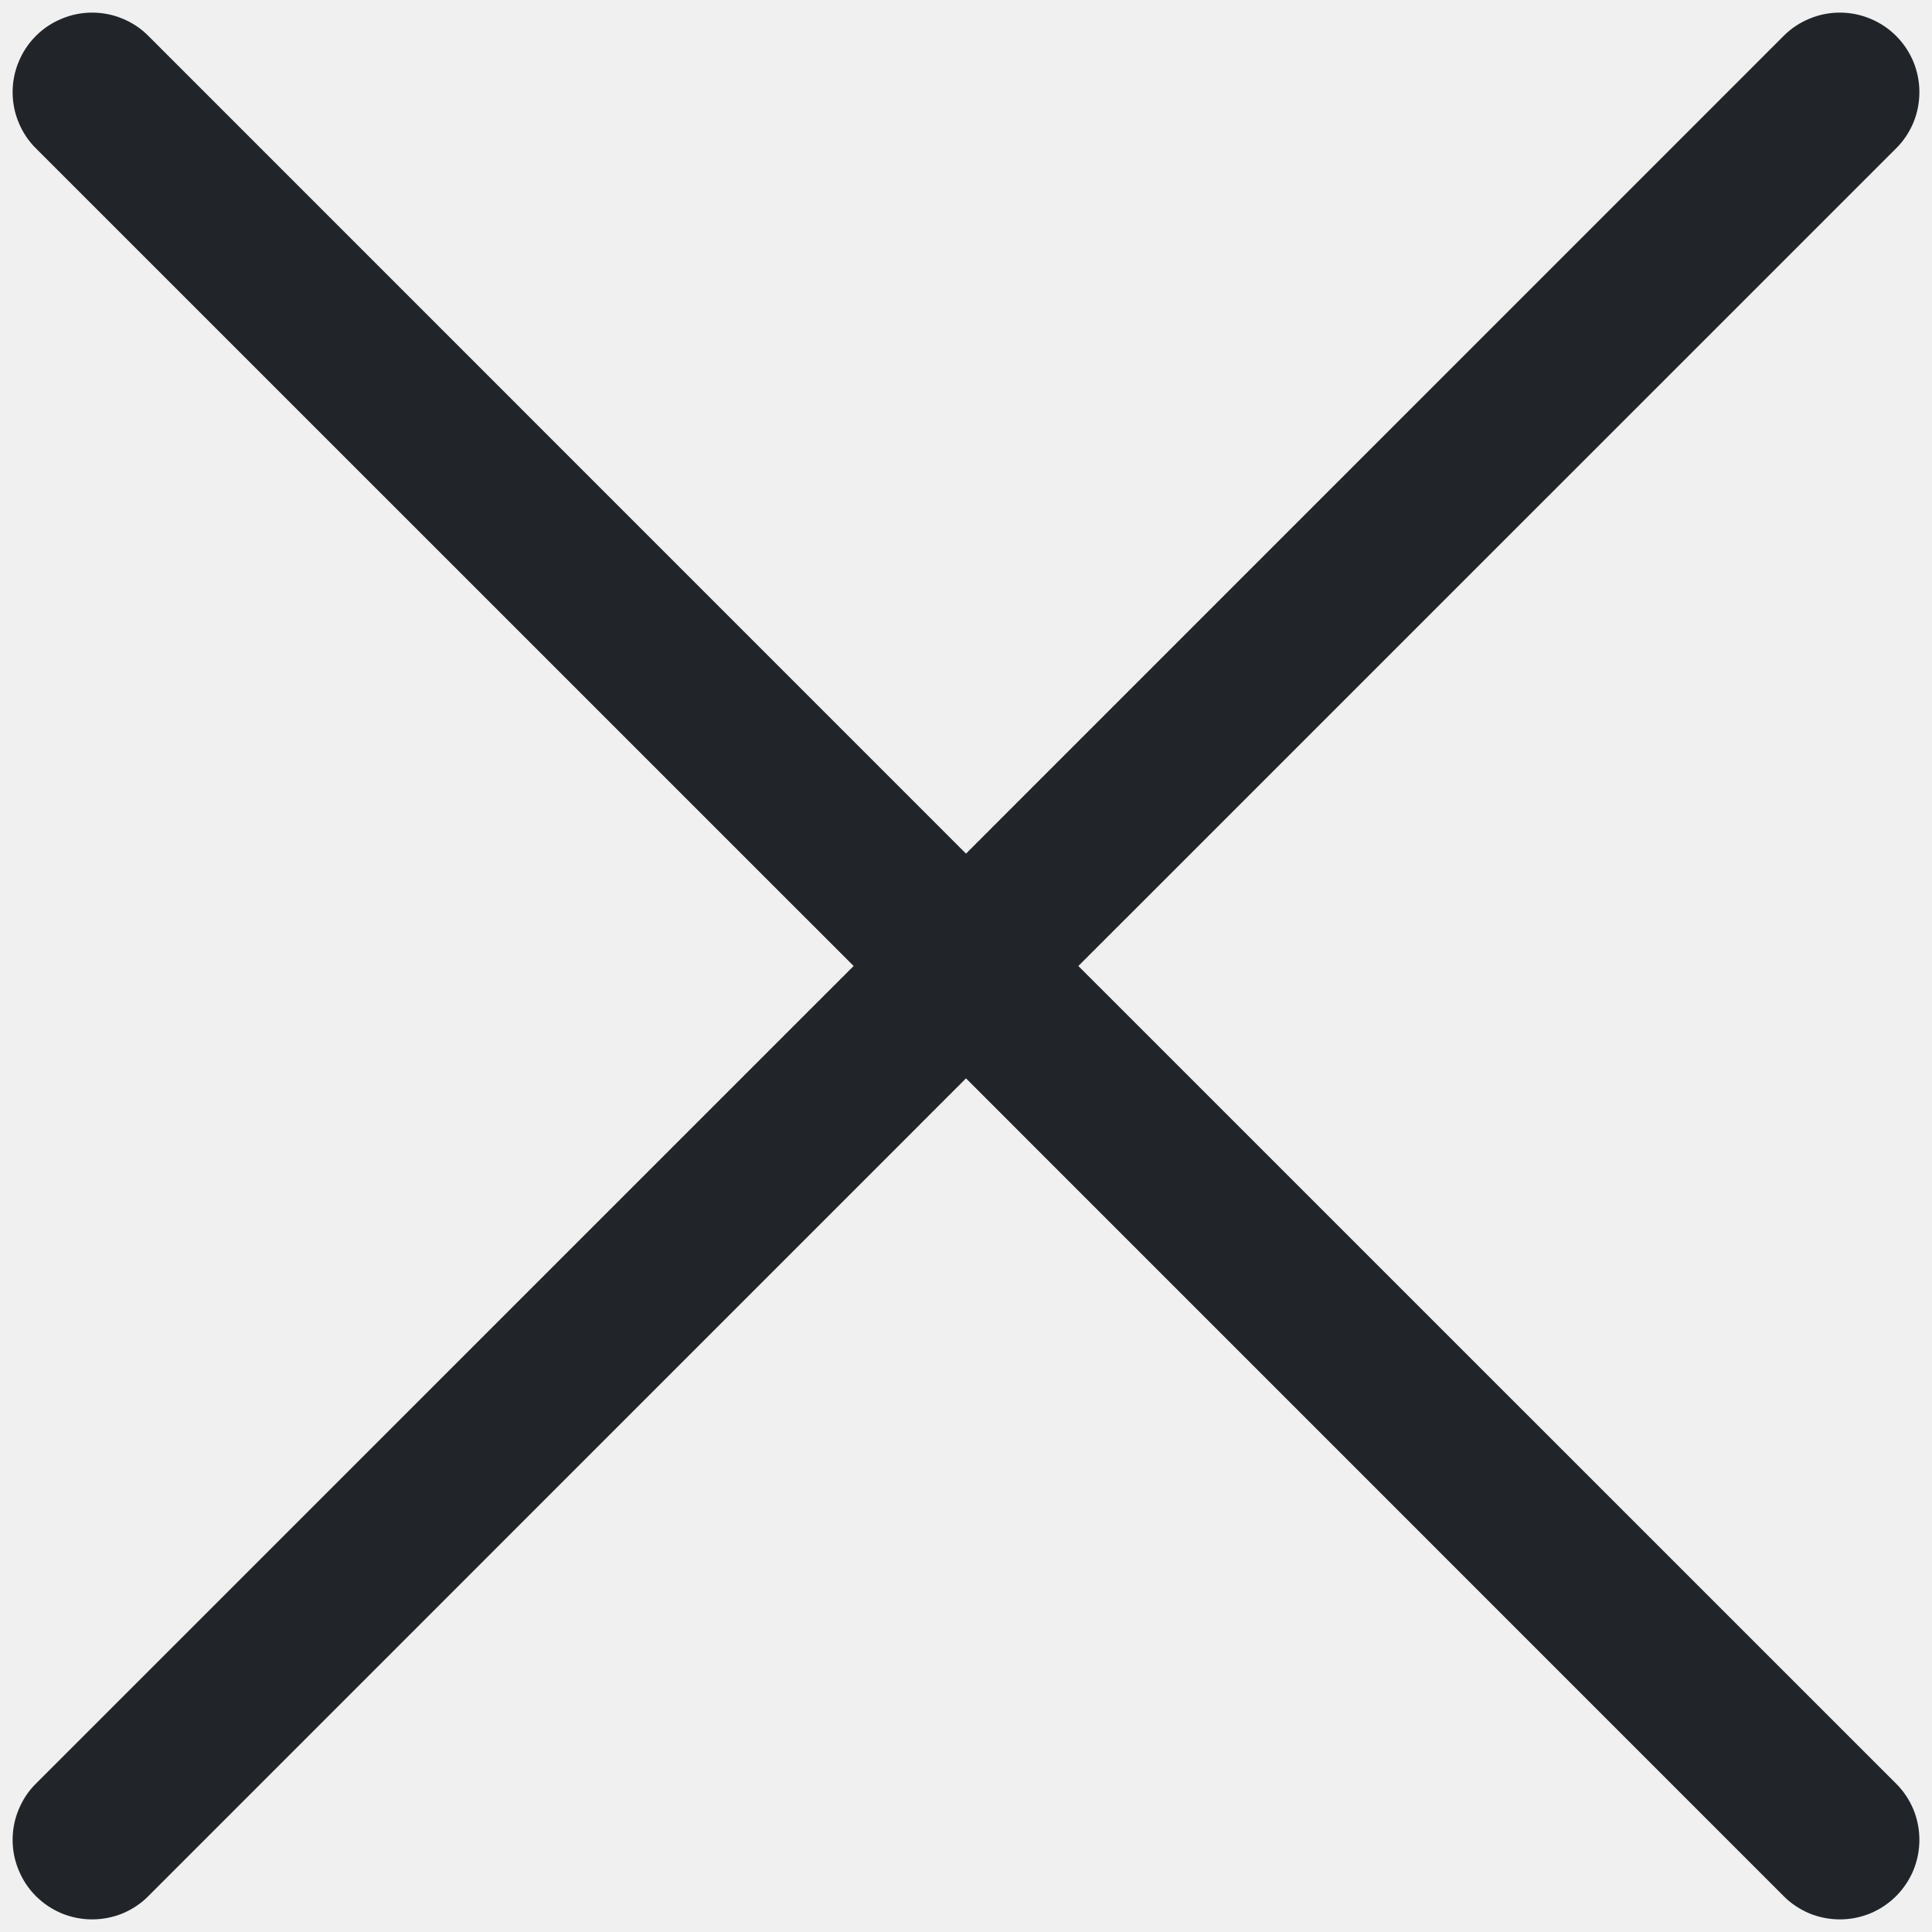
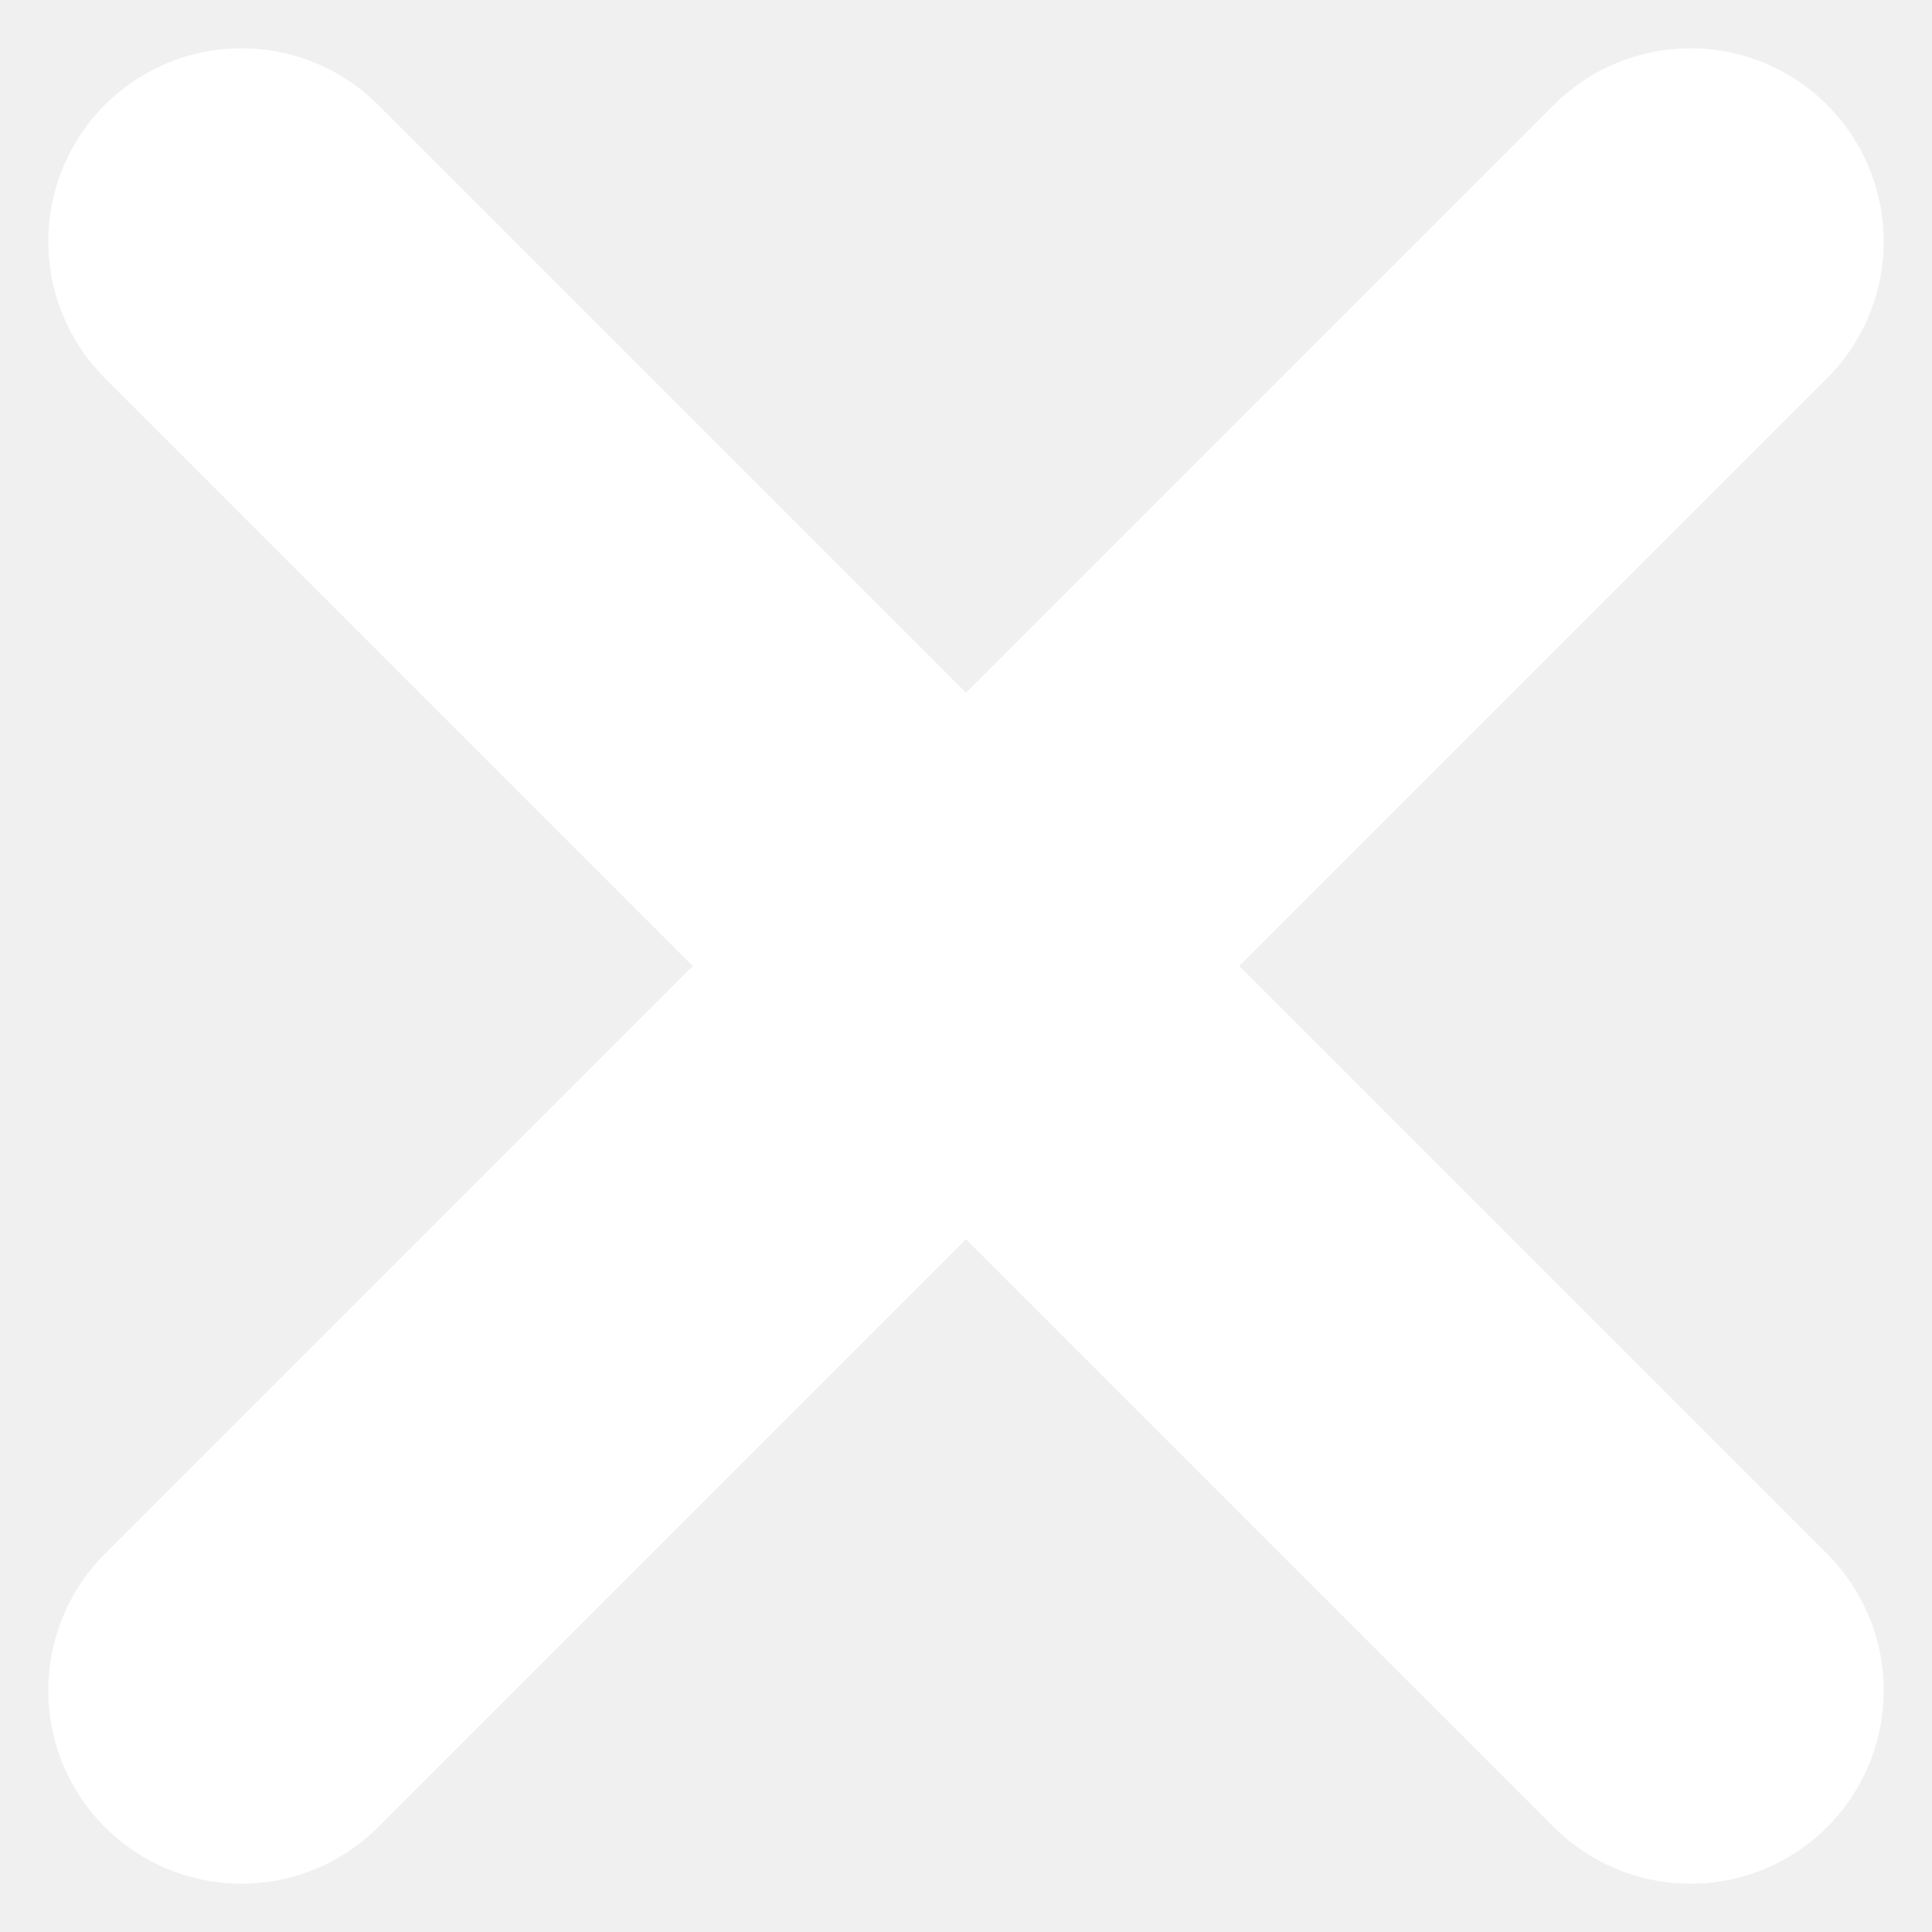
- <svg xmlns="http://www.w3.org/2000/svg" width="19" height="19" viewBox="0 0 19 19" fill="none">
-   <path d="M0.353 1.459C0.28 1.387 0.223 1.301 0.184 1.206C0.144 1.111 0.124 1.009 0.124 0.906C0.124 0.804 0.144 0.702 0.184 0.607C0.223 0.512 0.28 0.426 0.353 0.353C0.426 0.28 0.512 0.223 0.607 0.184C0.702 0.144 0.804 0.124 0.906 0.124C1.009 0.124 1.111 0.144 1.206 0.184C1.301 0.223 1.387 0.28 1.459 0.353L9.5 8.395L17.541 0.353C17.613 0.28 17.7 0.223 17.794 0.184C17.889 0.144 17.991 0.124 18.094 0.124C18.197 0.124 18.298 0.144 18.393 0.184C18.488 0.223 18.574 0.28 18.647 0.353C18.72 0.426 18.777 0.512 18.817 0.607C18.856 0.702 18.876 0.804 18.876 0.906C18.876 1.009 18.856 1.111 18.817 1.206C18.777 1.301 18.72 1.387 18.647 1.459L10.605 9.5L18.647 17.541C18.72 17.613 18.777 17.7 18.817 17.794C18.856 17.889 18.876 17.991 18.876 18.094C18.876 18.197 18.856 18.298 18.817 18.393C18.777 18.488 18.72 18.574 18.647 18.647C18.574 18.72 18.488 18.777 18.393 18.817C18.298 18.856 18.197 18.876 18.094 18.876C17.991 18.876 17.889 18.856 17.794 18.817C17.7 18.777 17.613 18.72 17.541 18.647L9.5 10.605L1.459 18.647C1.387 18.72 1.301 18.777 1.206 18.817C1.111 18.856 1.009 18.876 0.906 18.876C0.804 18.876 0.702 18.856 0.607 18.817C0.512 18.777 0.426 18.72 0.353 18.647C0.28 18.574 0.223 18.488 0.184 18.393C0.144 18.298 0.124 18.197 0.124 18.094C0.124 17.991 0.144 17.889 0.184 17.794C0.223 17.7 0.28 17.613 0.353 17.541L8.395 9.5L0.353 1.459Z" fill="#212529" />
+ <svg xmlns="http://www.w3.org/2000/svg" width="10" height="10" viewBox="0 0 10 10" fill="none">
+   <path d="M8.75 1.25L1.25 8.75M8.75 8.75L1.25 1.25" stroke="white" stroke-width="2" stroke-linecap="round" />
</svg>
